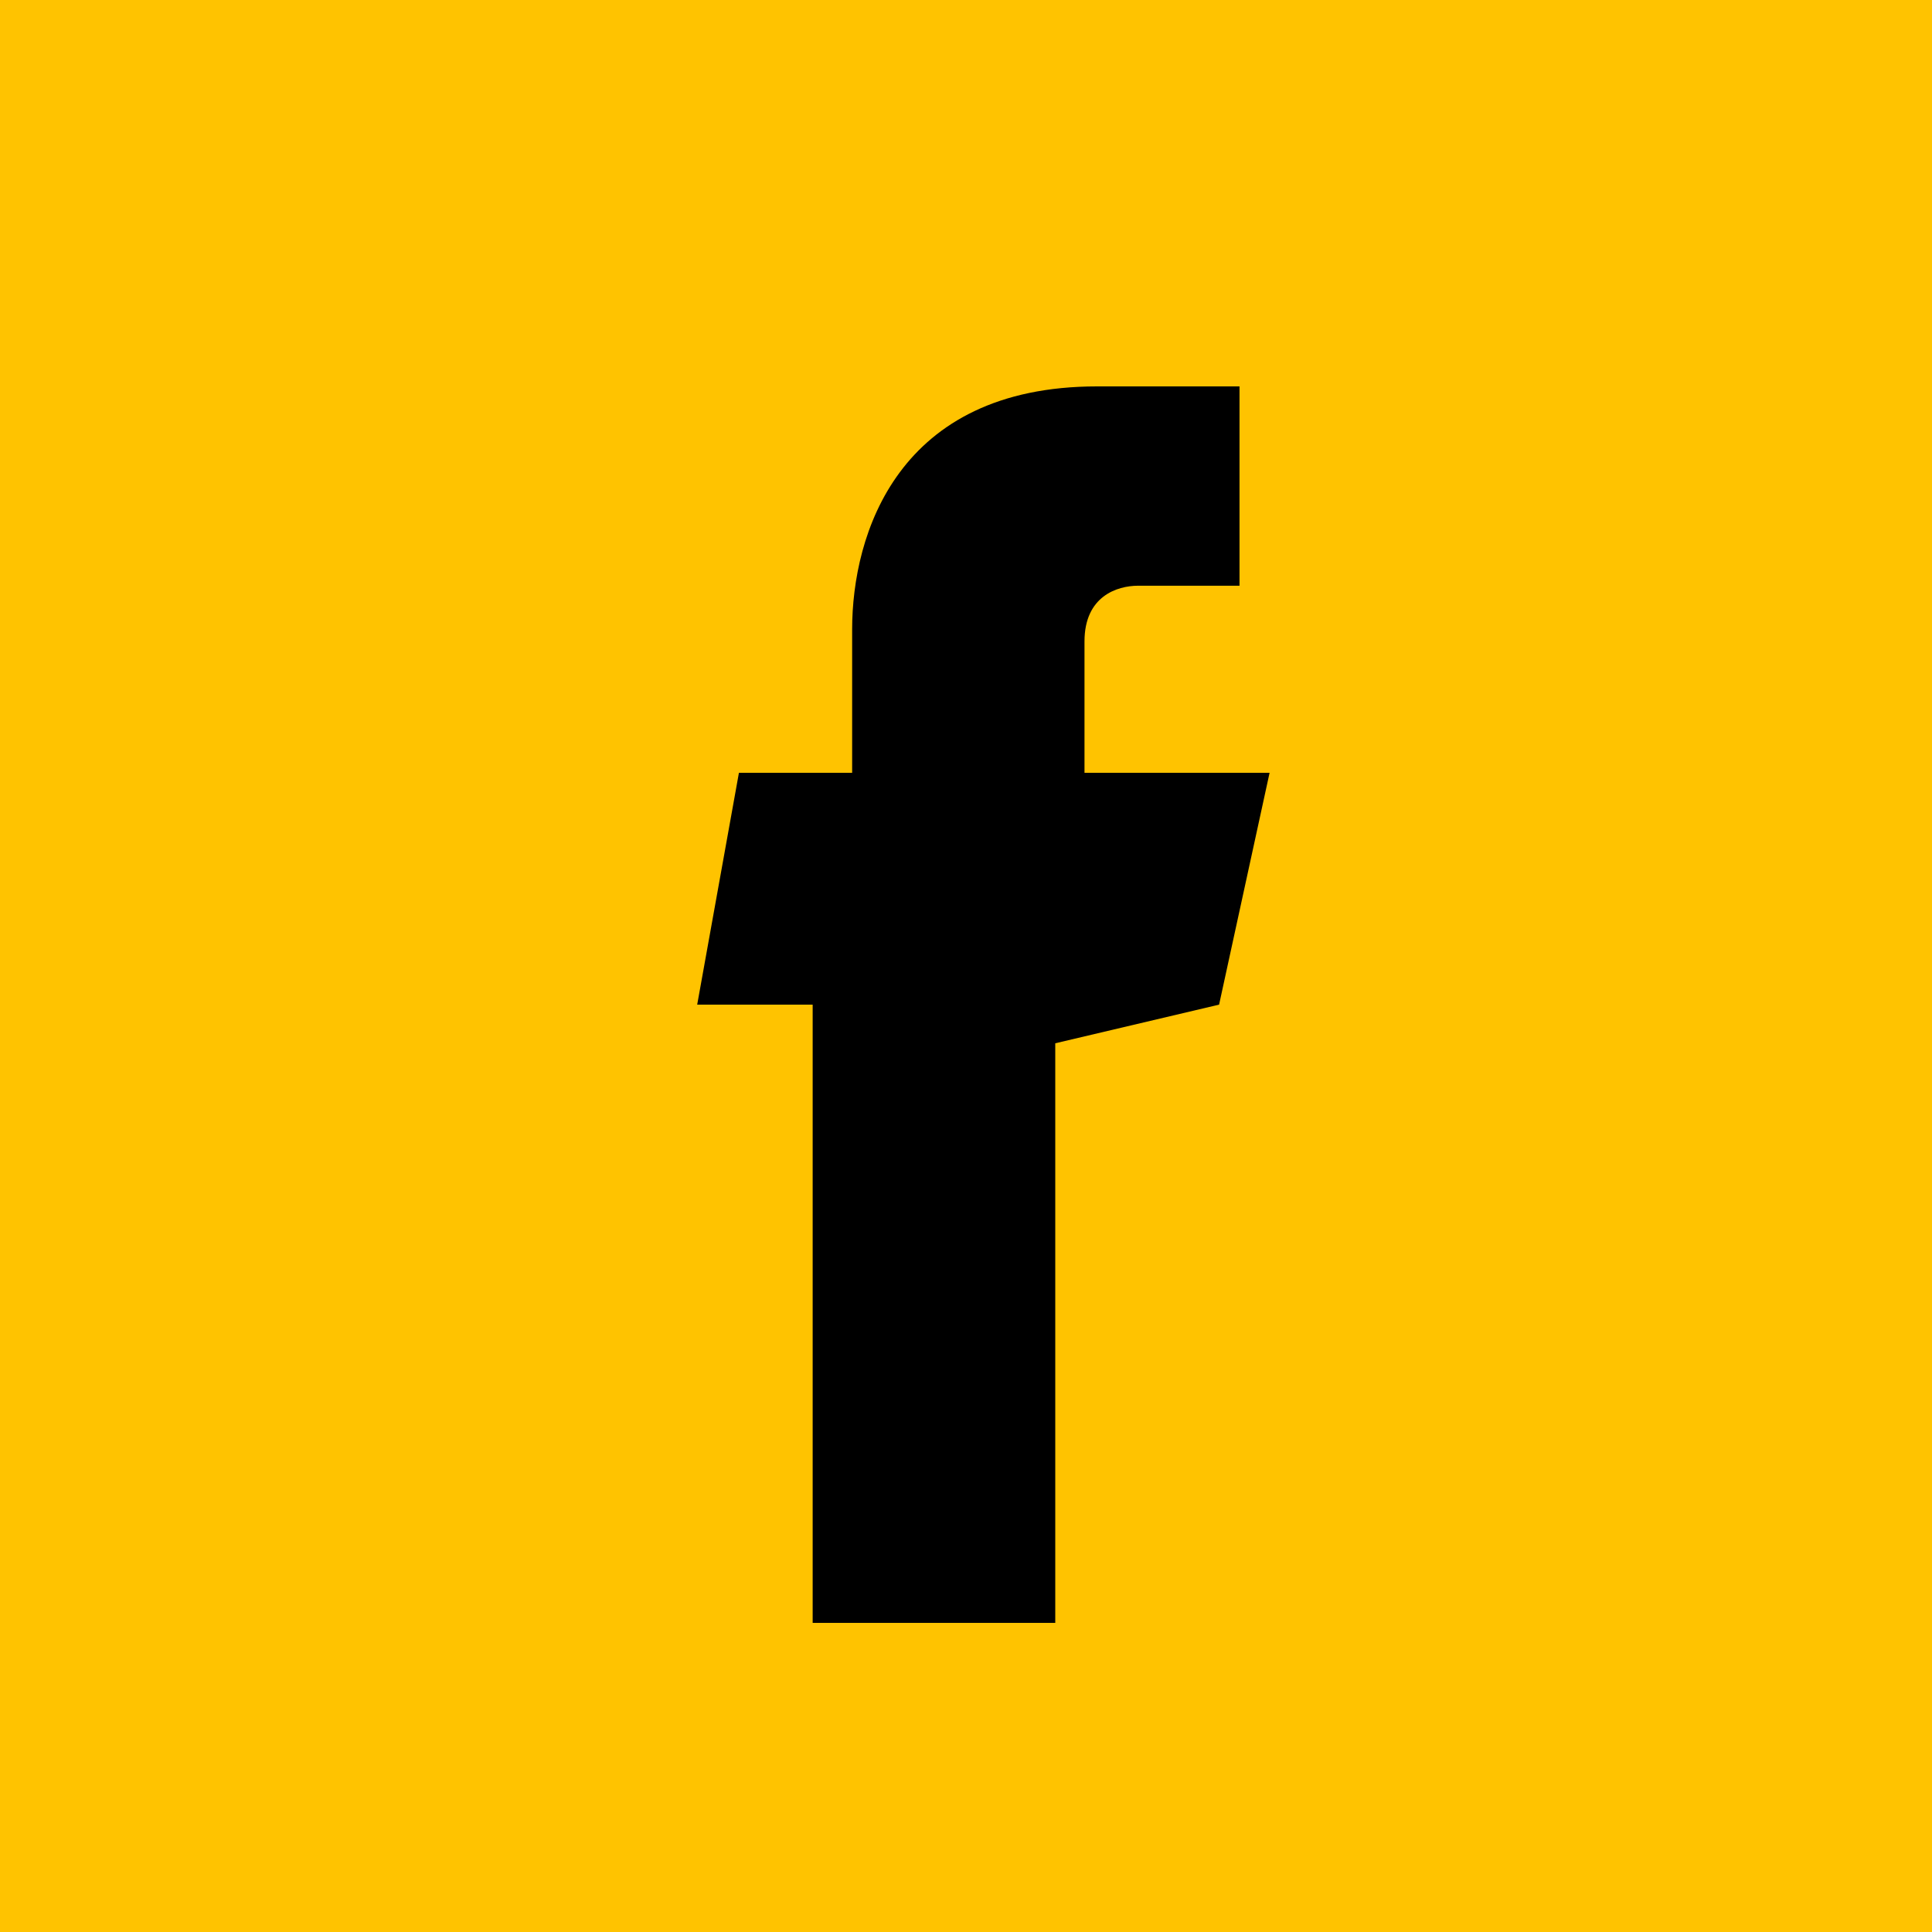
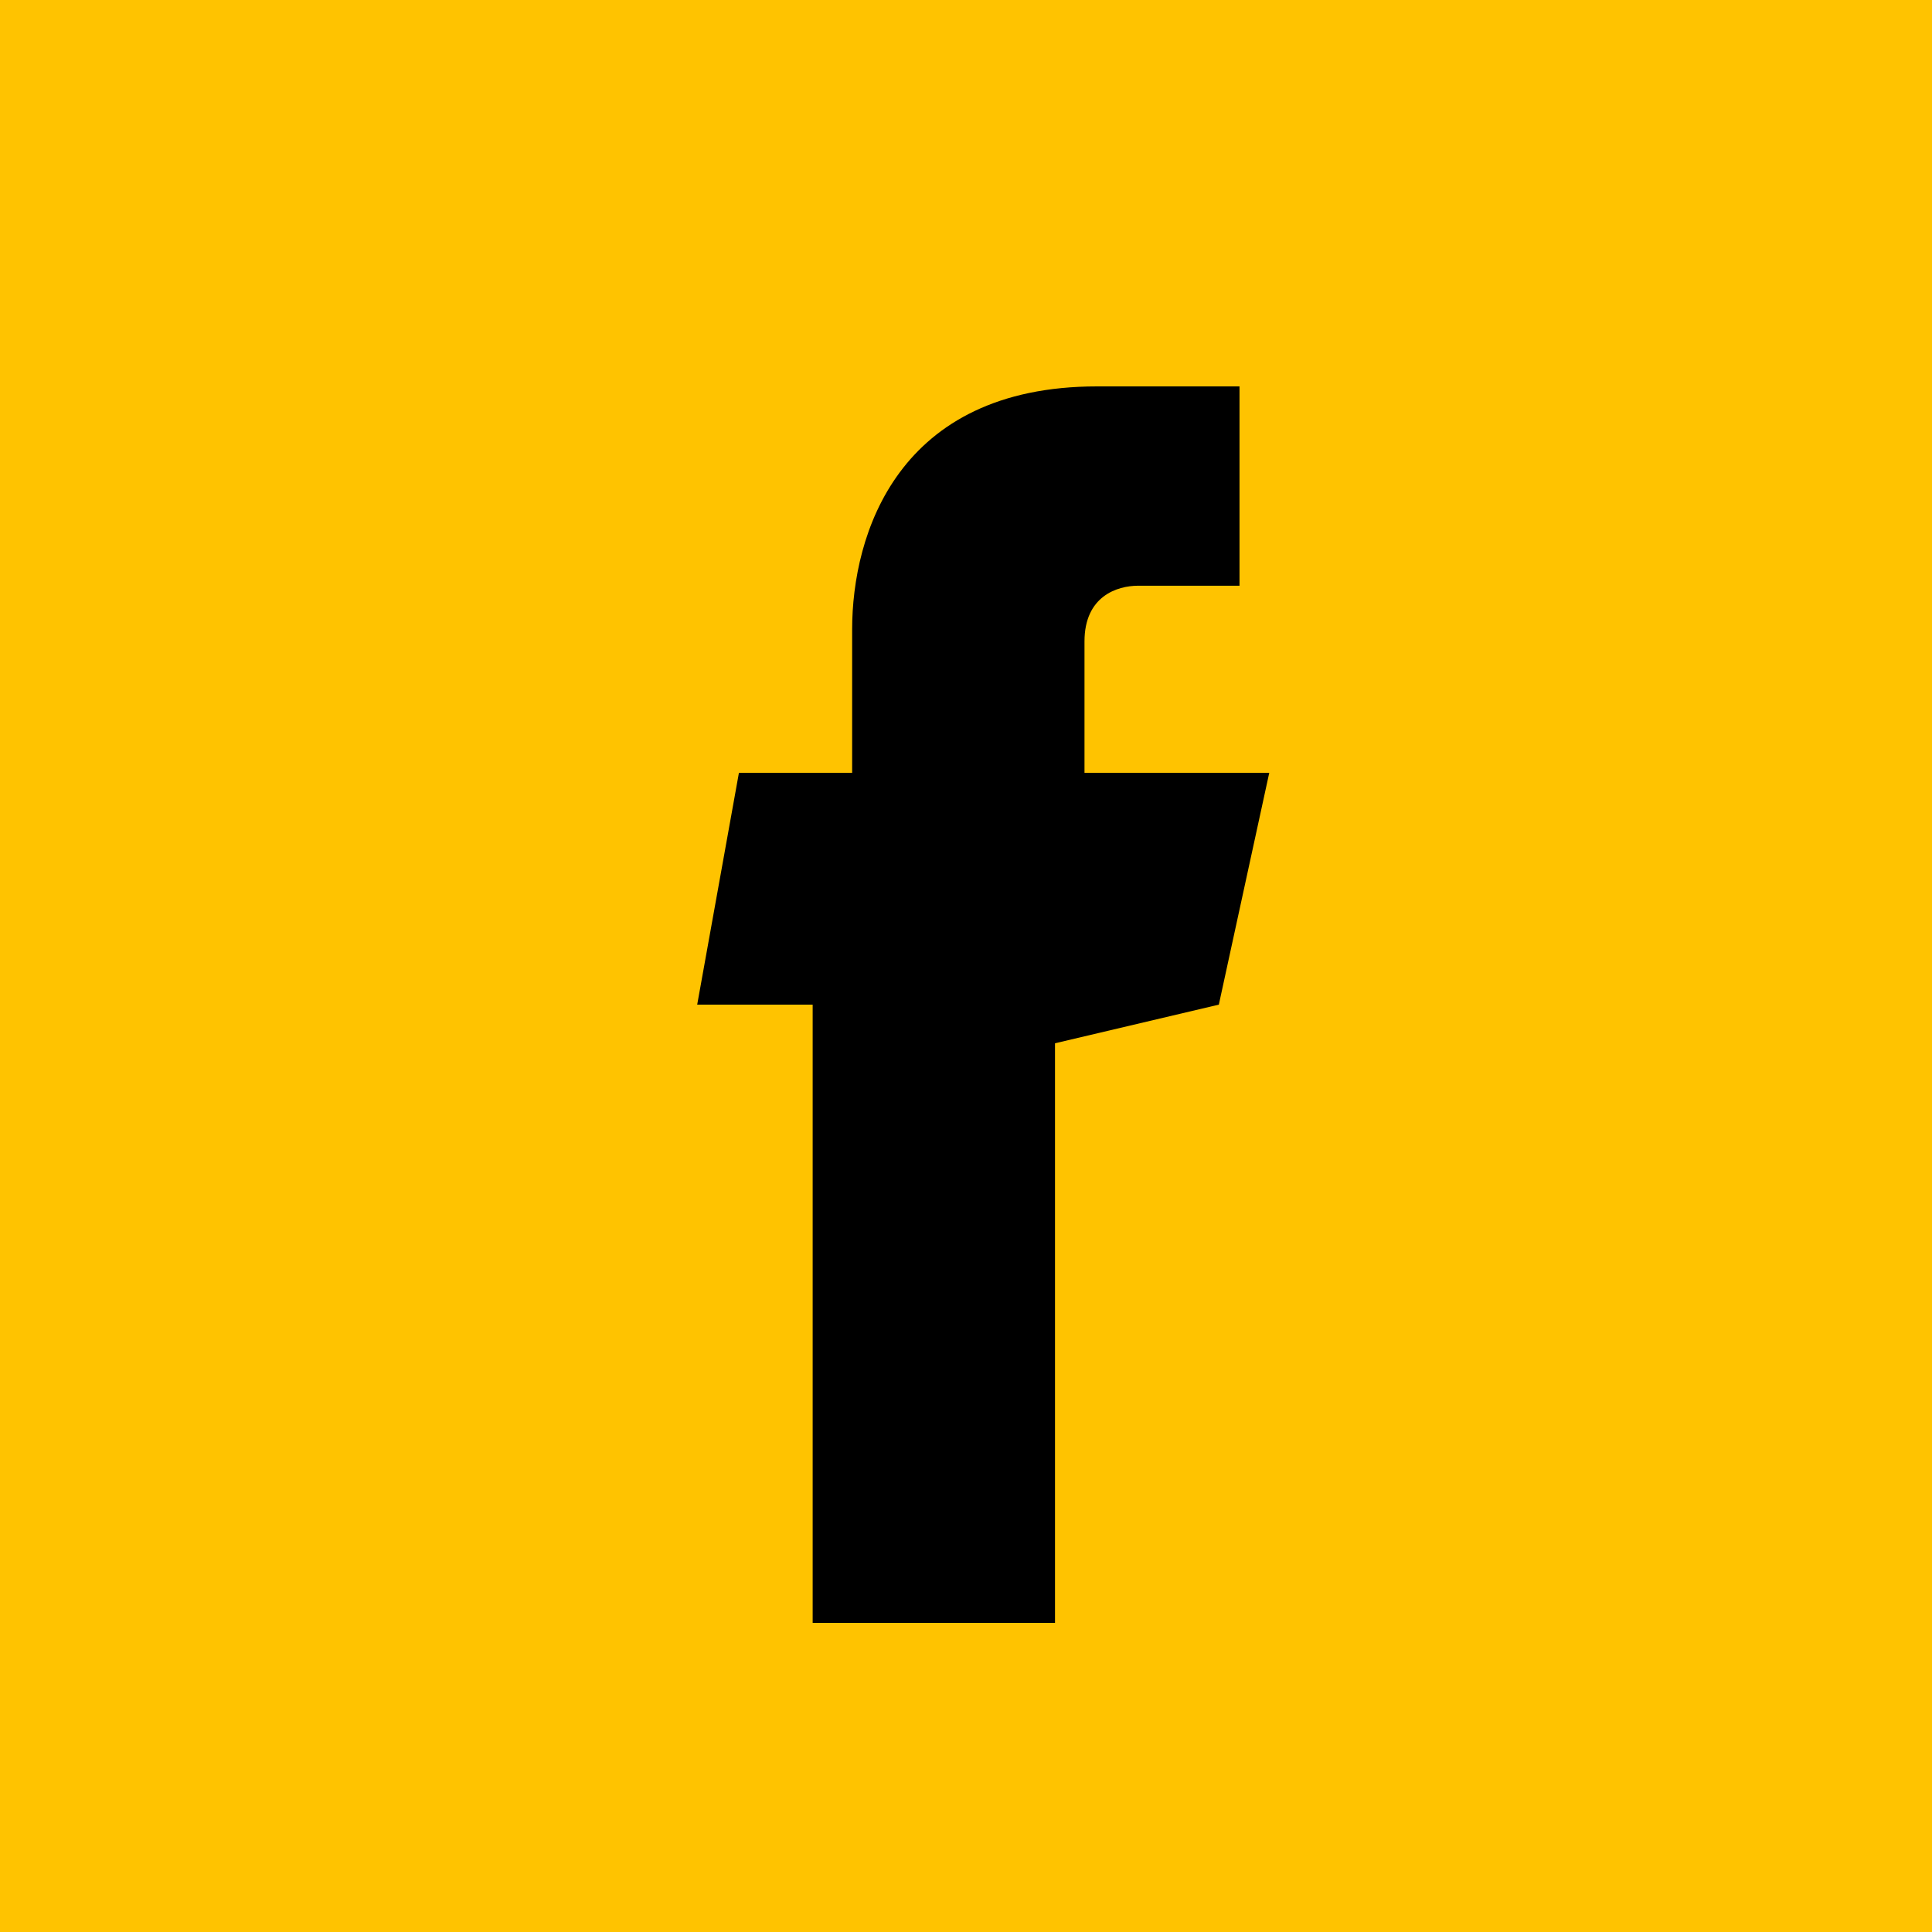
<svg xmlns="http://www.w3.org/2000/svg" viewBox="0 0 30 30" style="background-color:#ffffff00" width="30" height="30">
  <path fill="#ffc300" d="M0 0h30.074v30H0z" />
-   <path d="M19.715 12H16.84V9.96c0-.7.504-.865.834-.865h1.573V6h-2.212c-3.098 0-3.803 2.3-3.803 3.773V12h-1.758l-.648 3.6h1.793v9.6h3.767v-9l2.544-.6.784-3.6z" />
+   <path d="M19.715 12H16.84V9.96c0-.7.504-.865.834-.865h1.573V6h-2.212c-3.098 0-3.803 2.3-3.803 3.773V12h-1.758l-.648 3.6h1.793v9.6h3.763v-9l2.544-.6.783-3.6z" />
</svg>
